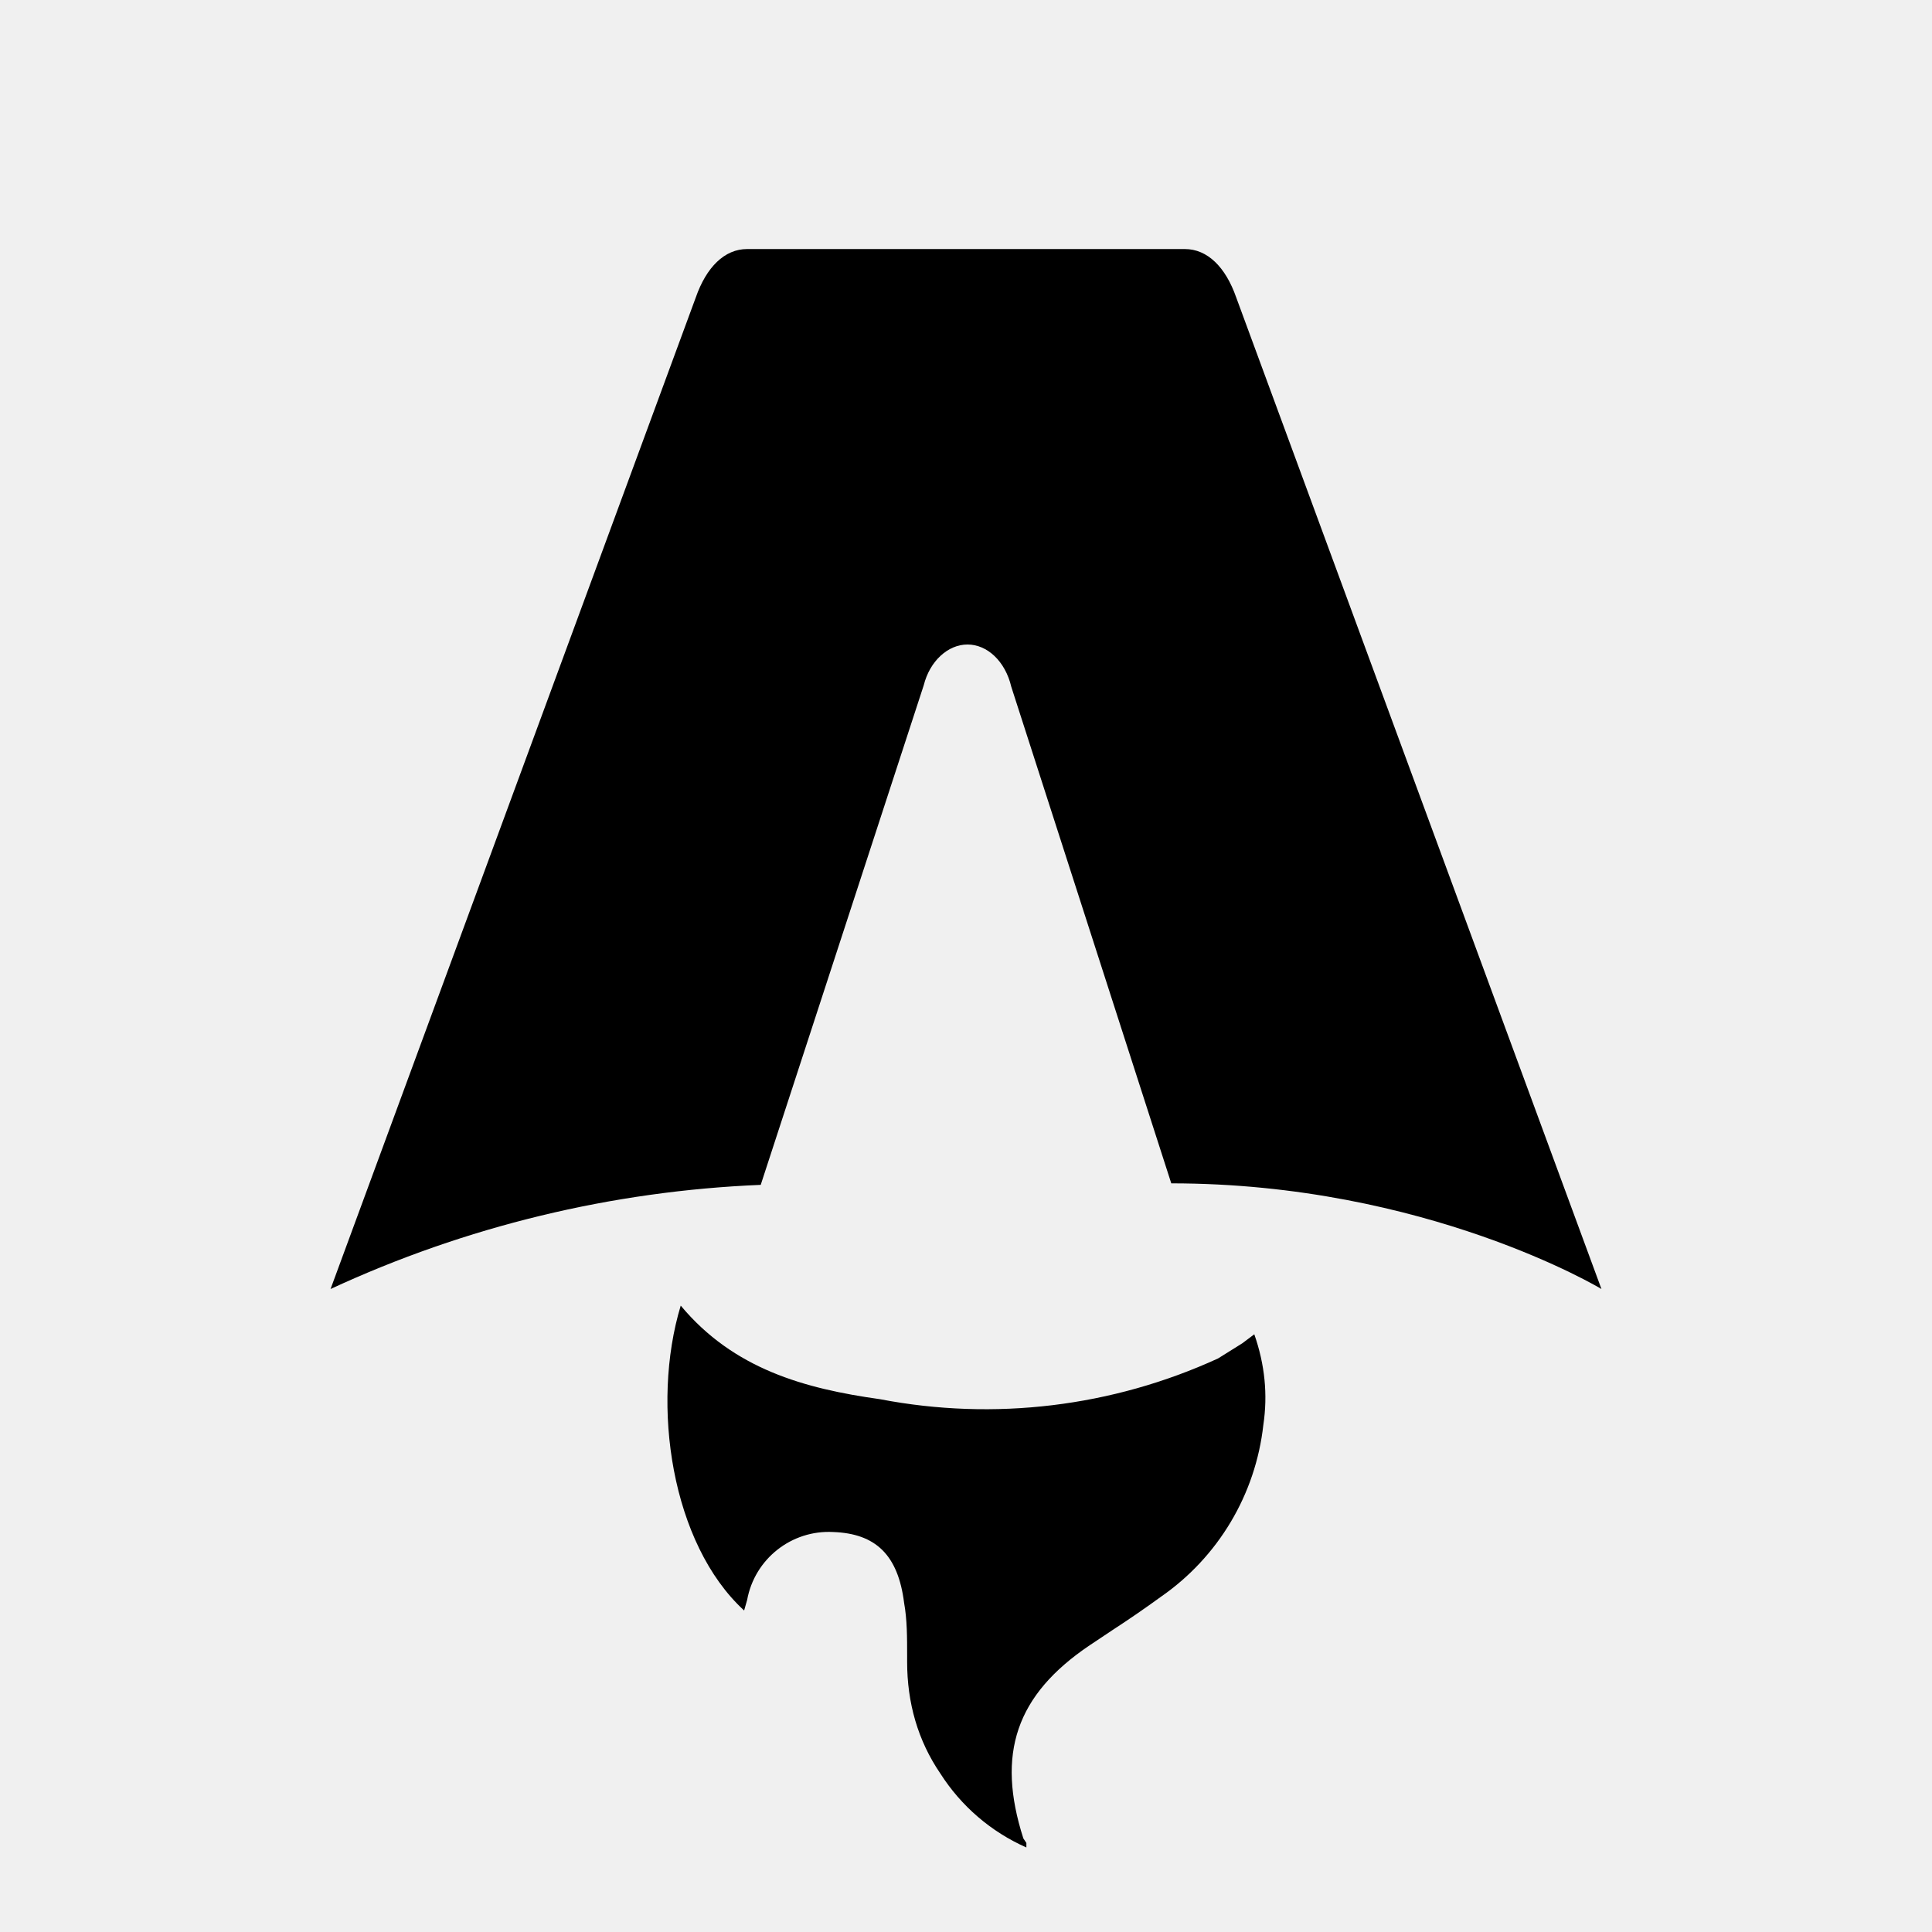
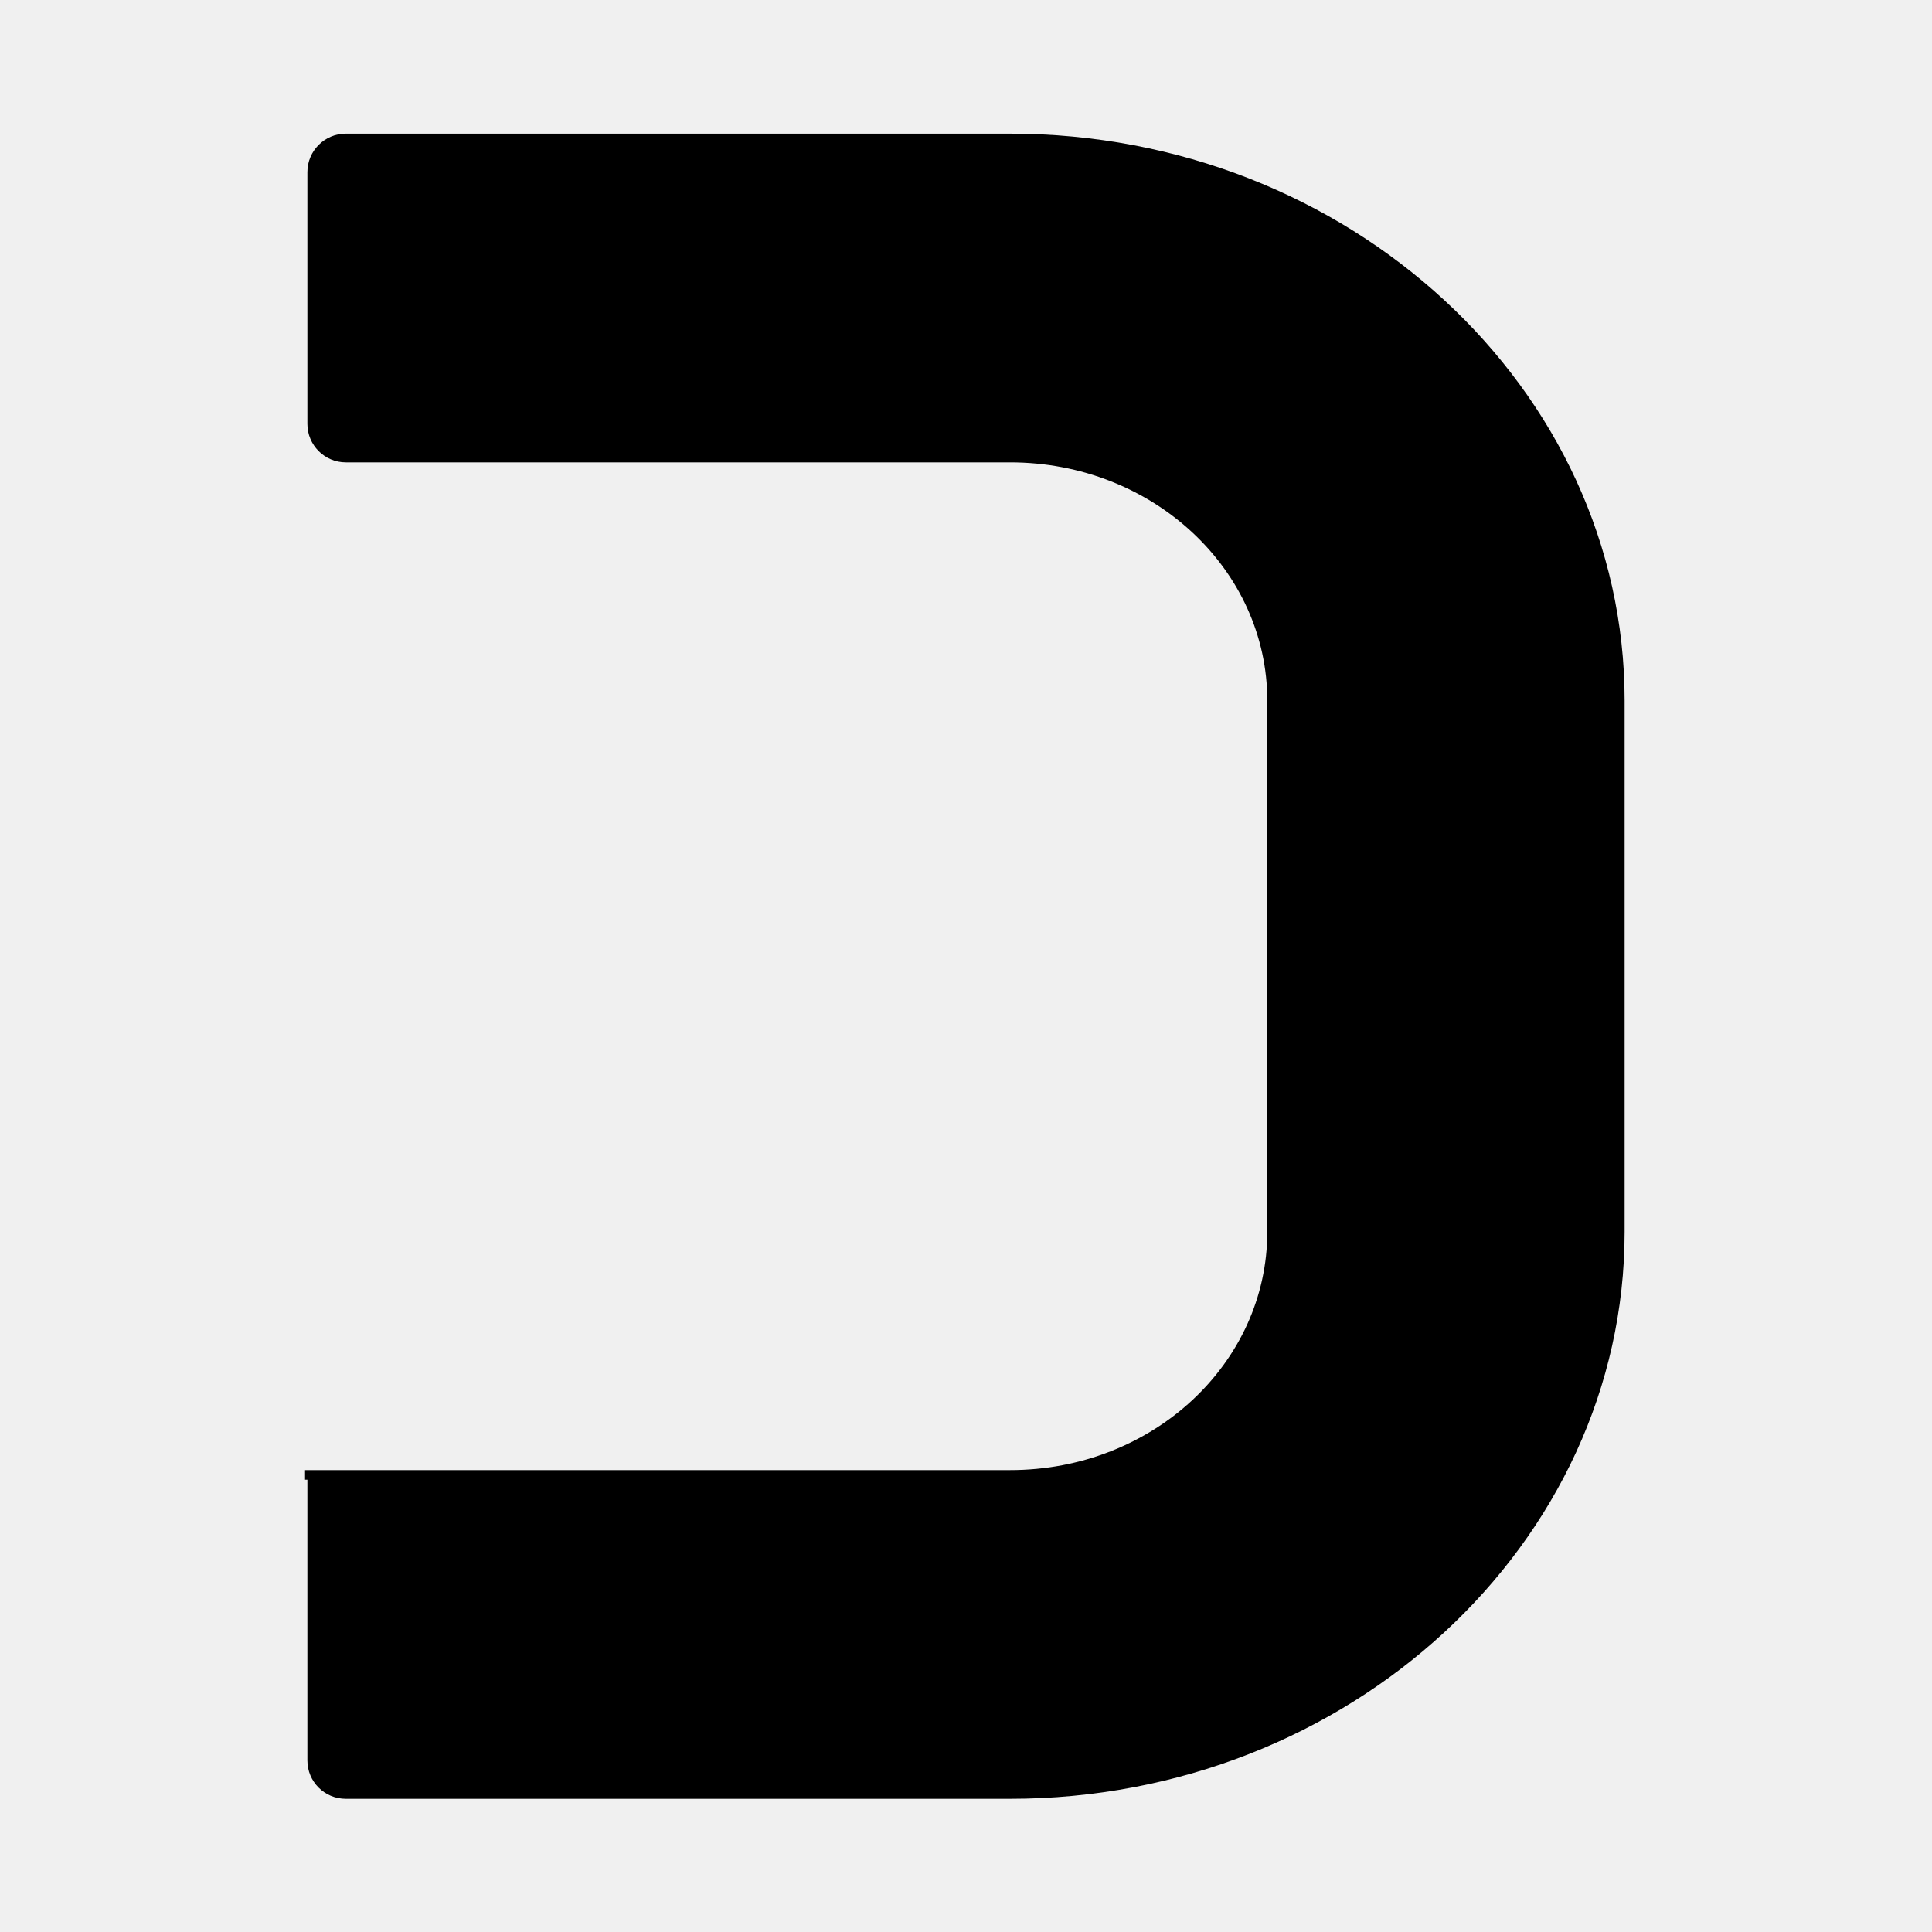
- <svg xmlns="http://www.w3.org/2000/svg" fill="none" viewBox="0 0 128 128">
-   <path d="M50.4 78.5a75.1 75.1 0 0 0-28.5 6.9l24.2-65.7c.7-2 1.9-3.2 3.4-3.2h29c1.5 0 2.7 1.2 3.4 3.2l24.2 65.7s-11.6-7-28.5-7L67 45.5c-.4-1.7-1.6-2.8-2.9-2.8-1.3 0-2.5 1.1-2.9 2.7L50.4 78.5Zm-1.1 28.2Zm-4.2-20.2c-2 6.6-.6 15.8 4.2 20.2a17.5 17.5 0 0 1 .2-.7 5.5 5.5 0 0 1 5.7-4.5c2.8.1 4.3 1.5 4.7 4.7.2 1.1.2 2.3.2 3.5v.4c0 2.7.7 5.2 2.2 7.4a13 13 0 0 0 5.7 4.9v-.3l-.2-.3c-1.8-5.6-.5-9.5 4.4-12.8l1.5-1a73 73 0 0 0 3.2-2.2 16 16 0 0 0 6.8-11.4c.3-2 .1-4-.6-6l-.8.6-1.6 1a37 37 0 0 1-22.4 2.7c-5-.7-9.7-2-13.2-6.2Z" />
+ <svg xmlns="http://www.w3.org/2000/svg" viewBox="234.73 -5.19 82.4 82.4">
+   <path d="M304.02,24.69v22.66c0,13.31-11.78,24.18-26.21,24.18h-28.33c-.91,0-1.64-.73-1.64-1.64v-11.97h-.1v-.41h30.07c6.1,0,10.97-4.57,10.97-10.16v-22.66c0-5.59-4.88-10.16-10.97-10.16h-28.33c-.91,0-1.64-.74-1.64-1.64V2.15c0-.91.74-1.64,1.64-1.64h28.33c14.43,0,26.21,10.87,26.21,24.18" />
  <style>
        path { fill: #000; }
        @media (prefers-color-scheme: dark) {
            path { fill: #FFF; }
        }
    </style>
</svg>
